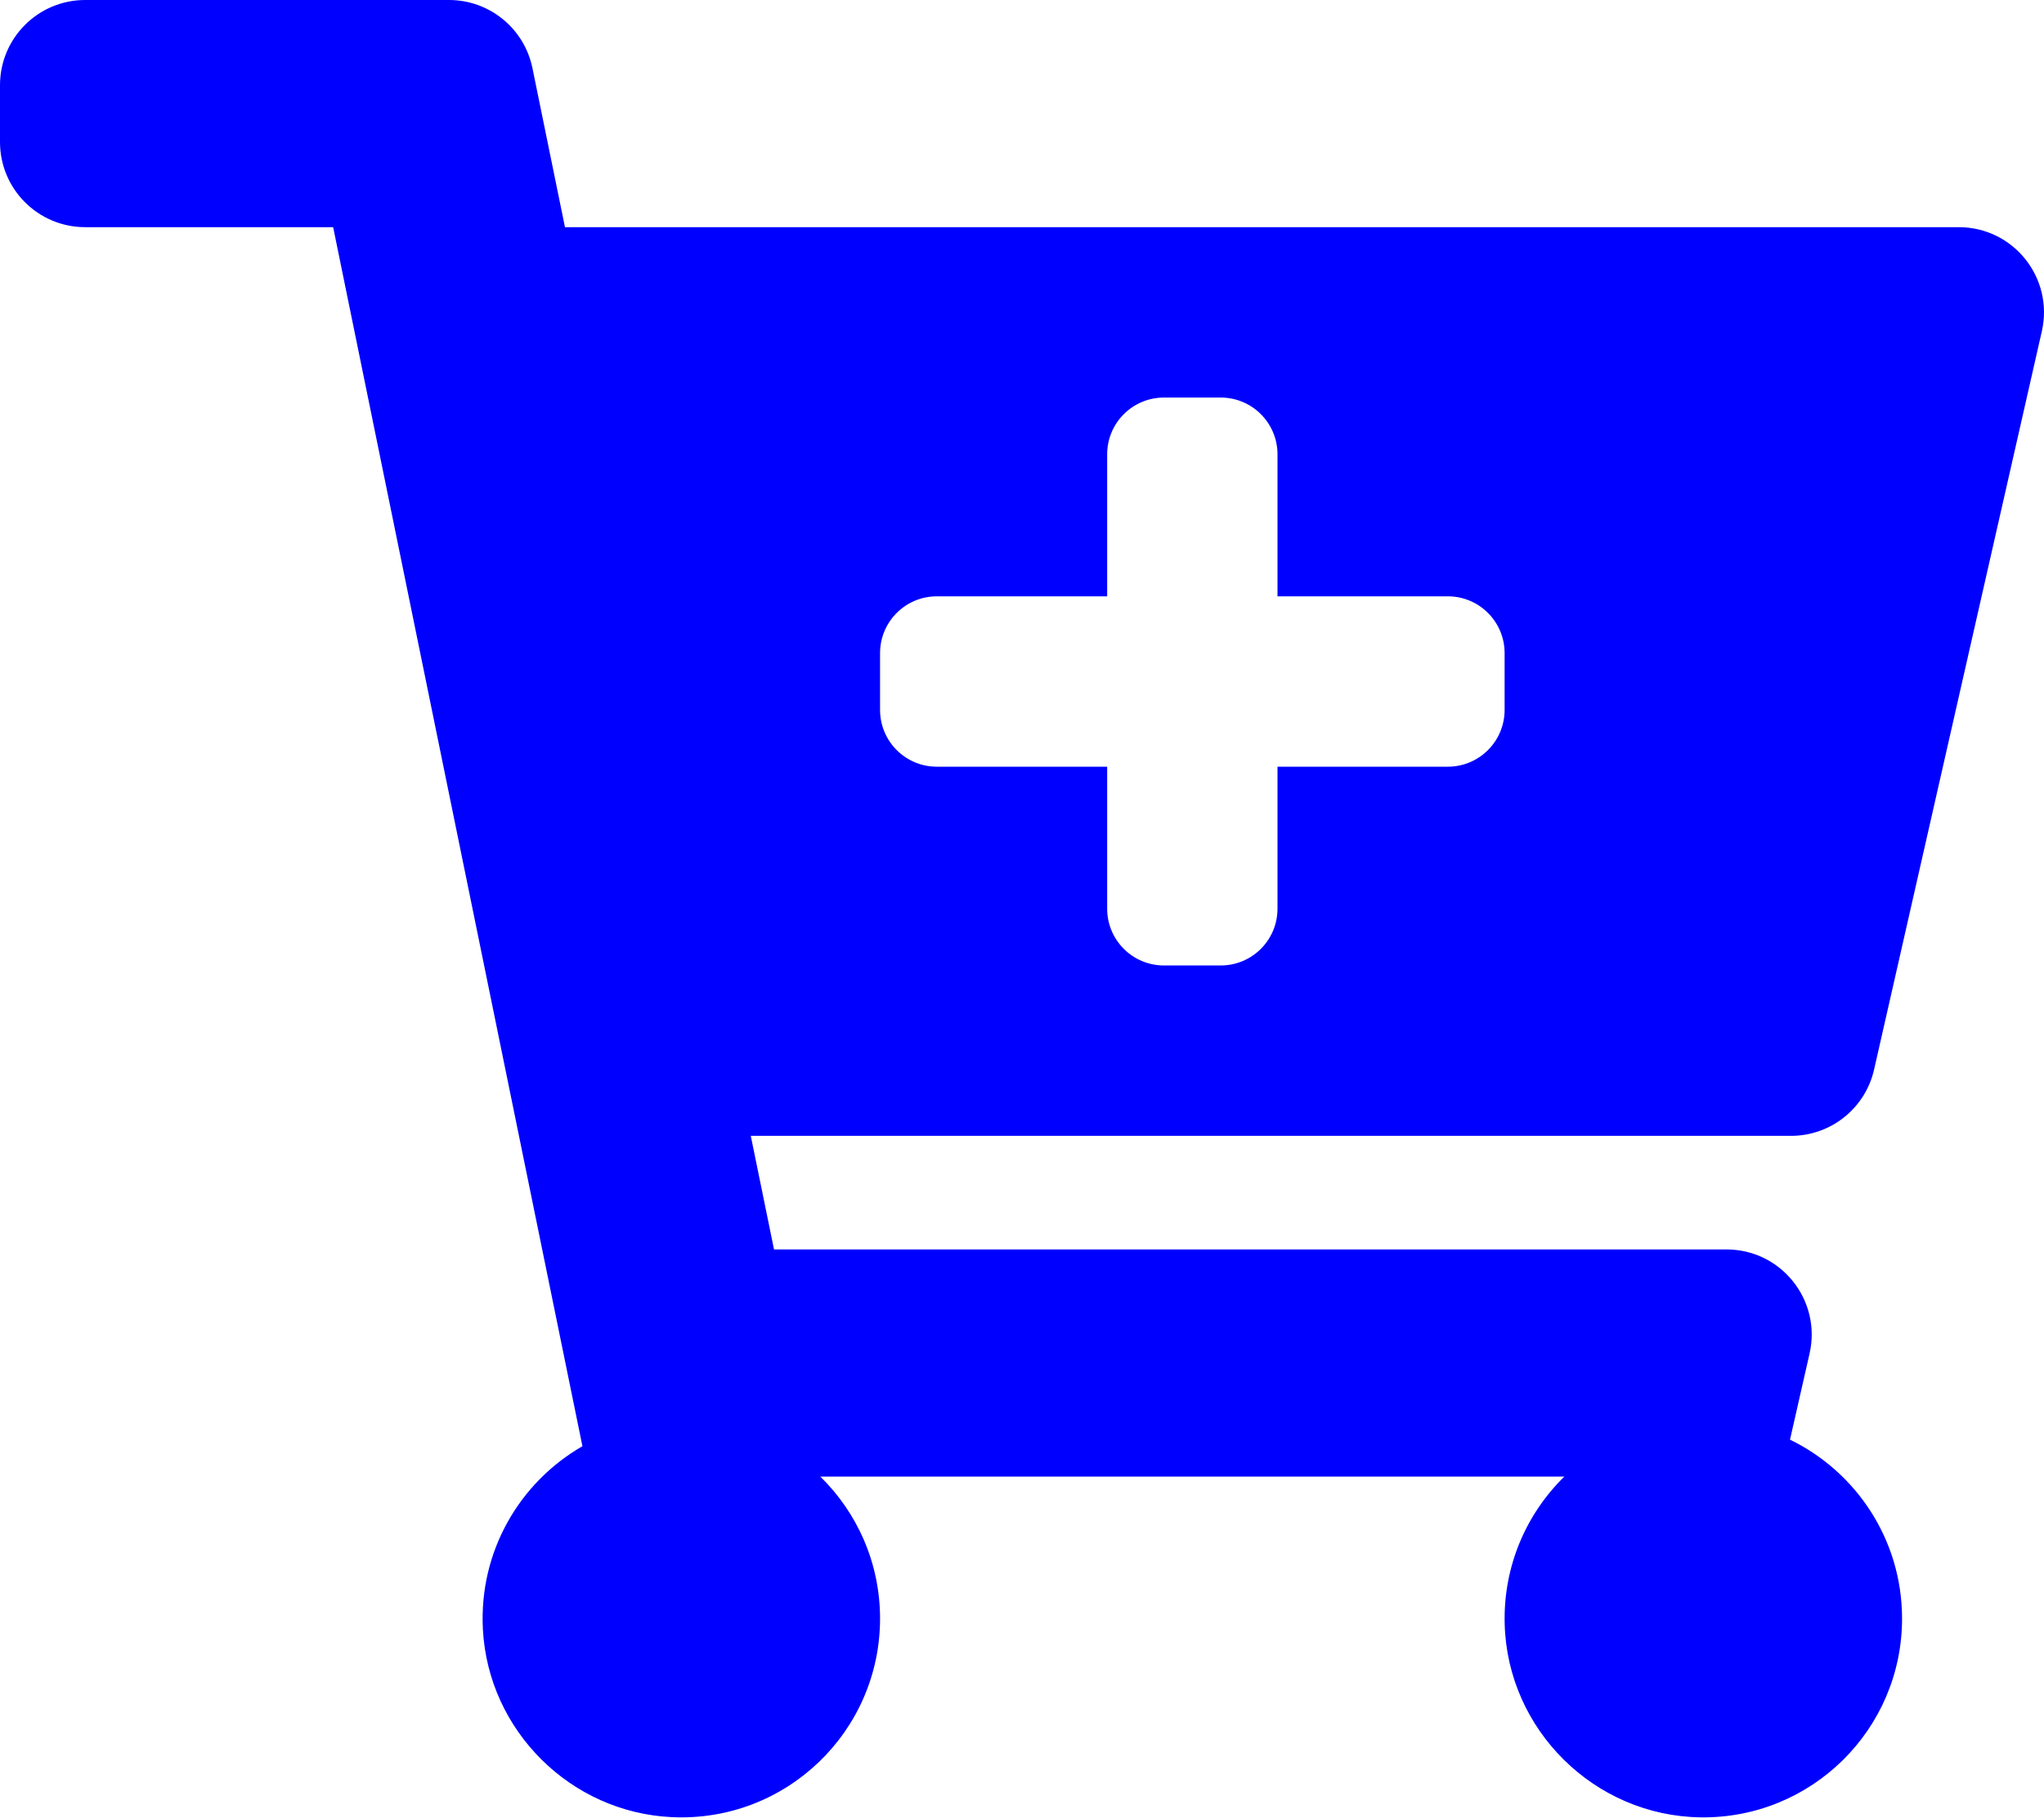
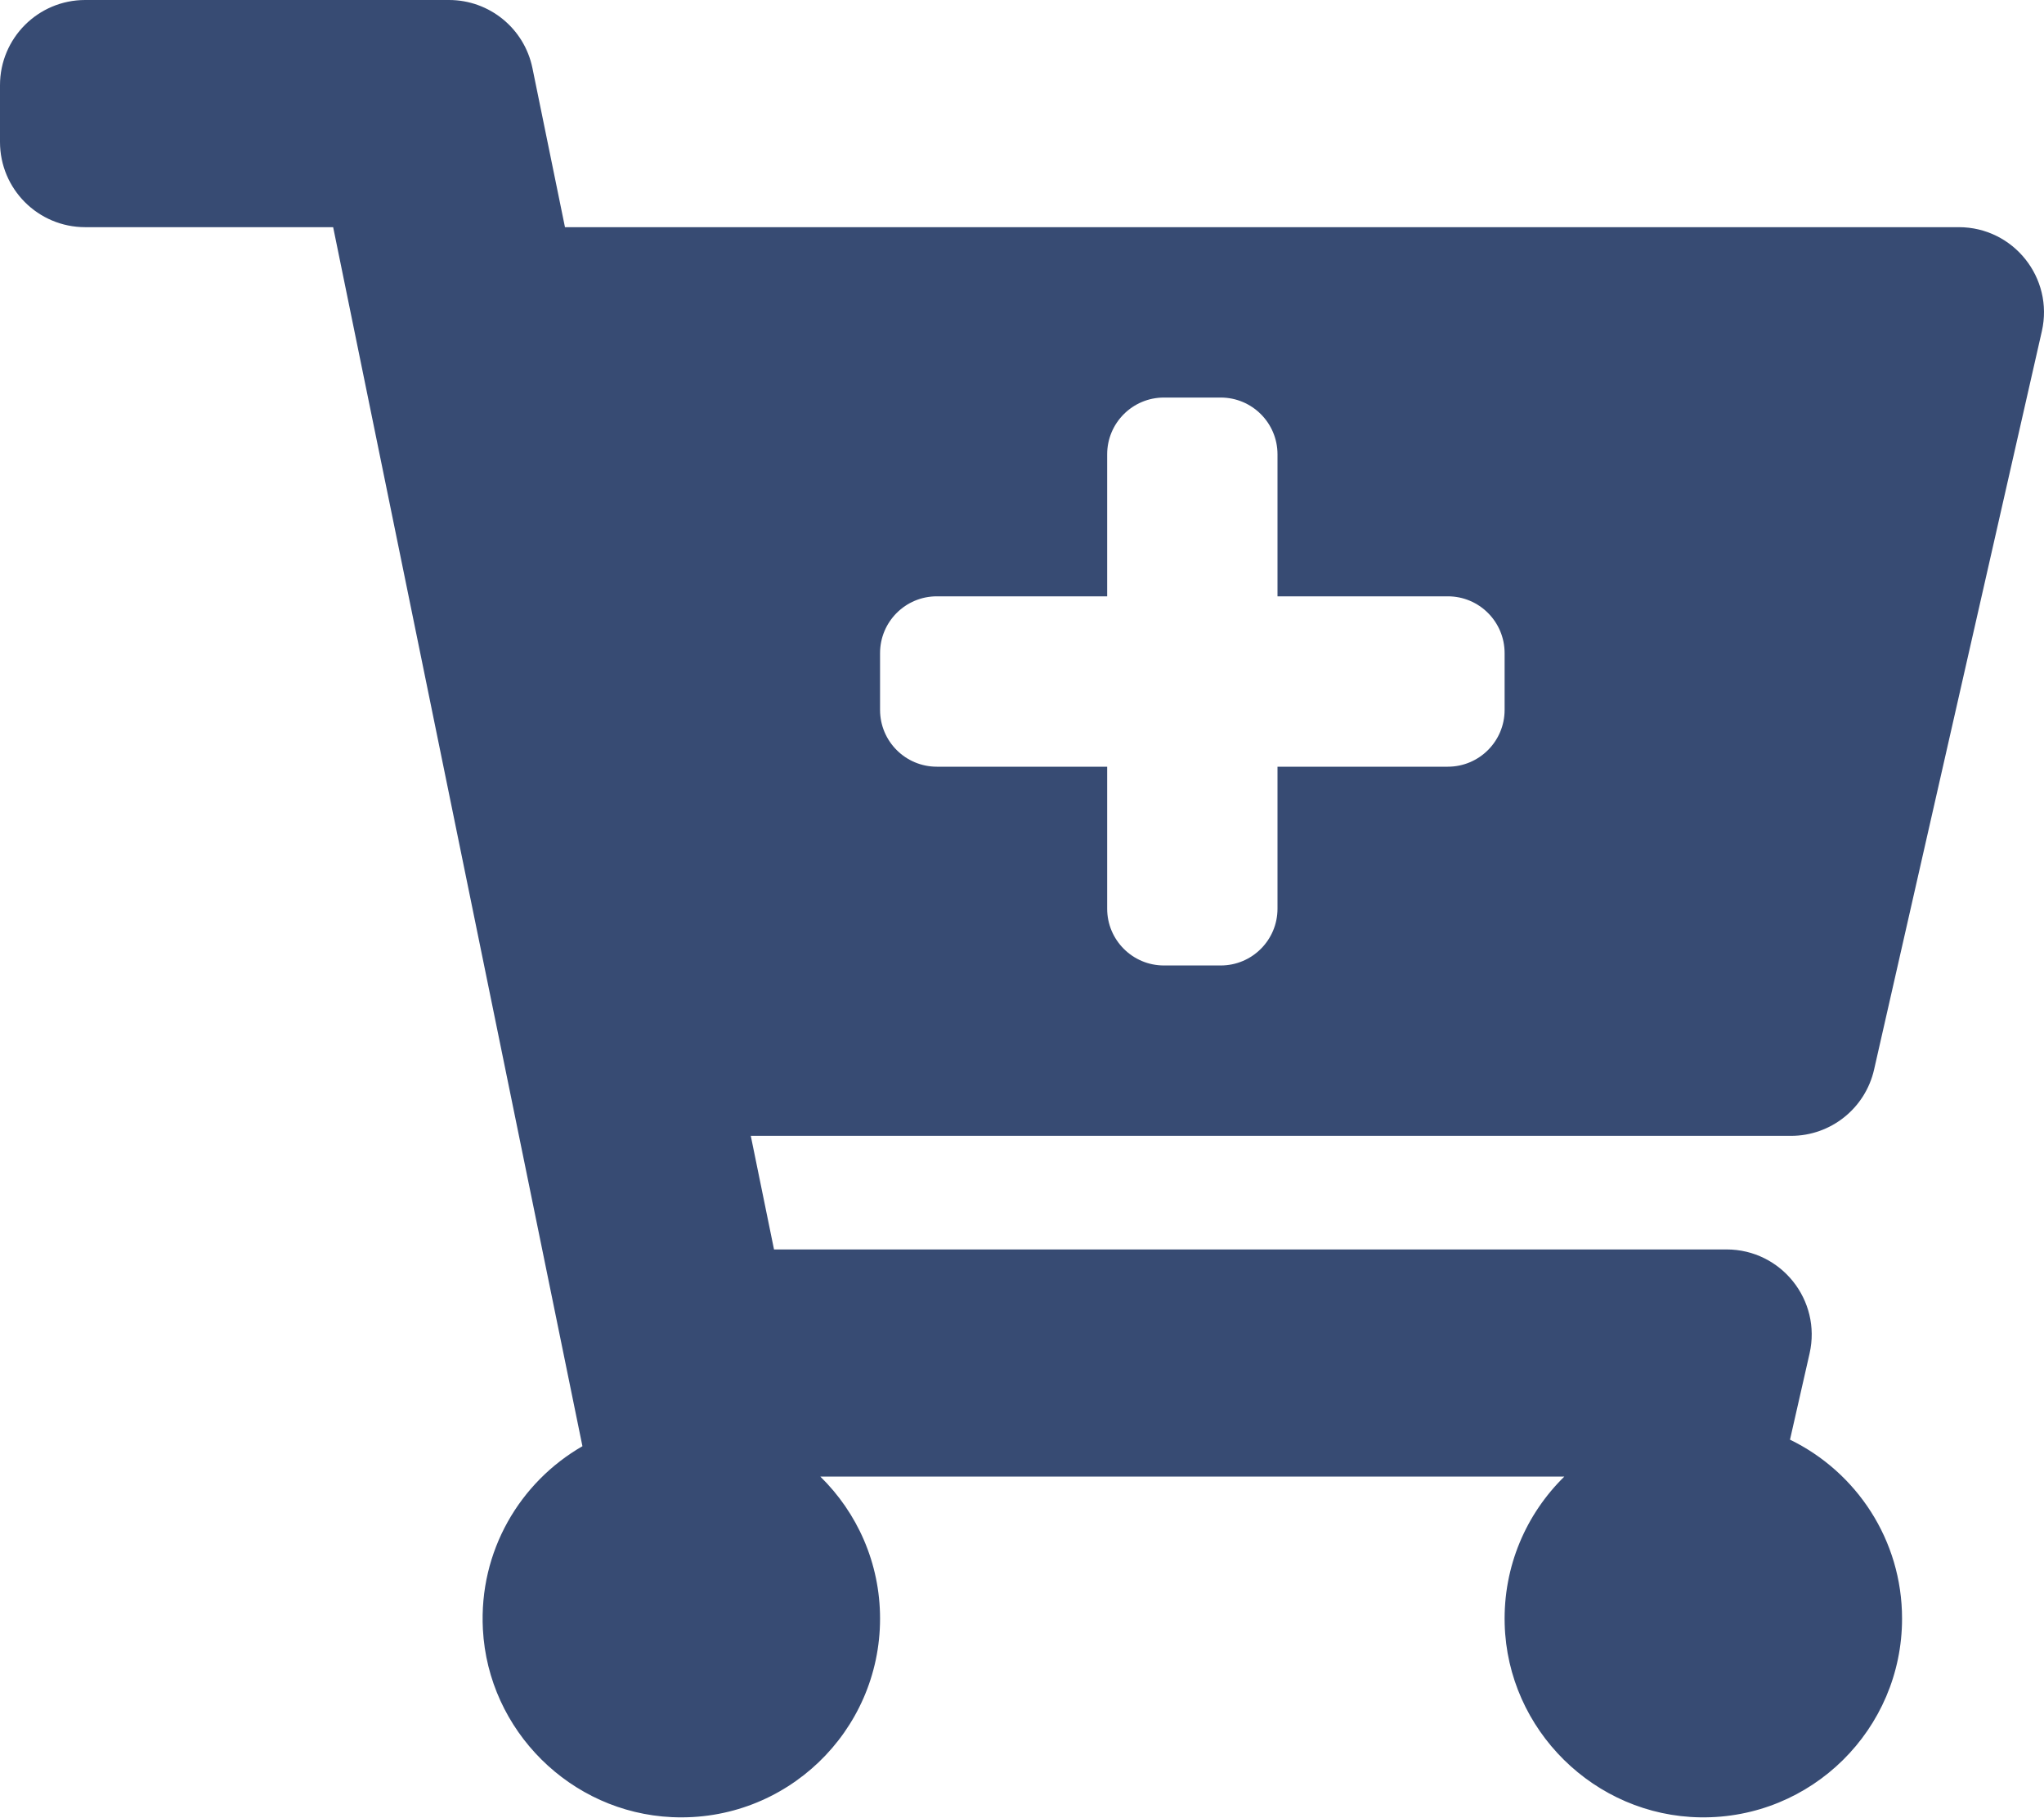
<svg xmlns="http://www.w3.org/2000/svg" aria-hidden="true" focusable="false" data-prefix="fas" data-icon="cart-plus" class="svg-inline--fa fa-cart-plus fa-w-18" role="img" viewBox="0 0 576 512">
-   <path fill="blue" d="M504.717 320H211.572l6.545 32h268.418c15.401 0 26.816 14.301 23.403 29.319l-5.517 24.276C523.112 414.668 536 433.828 536 456c0 31.202-25.519 56.444-56.824 55.994-29.823-.429-54.35-24.631-55.155-54.447-.44-16.287 6.085-31.049 16.803-41.548H231.176C241.553 426.165 248 440.326 248 456c0 31.813-26.528 57.431-58.67 55.938-28.54-1.325-51.751-24.385-53.251-52.917-1.158-22.034 10.436-41.455 28.051-51.586L93.883 64H24C10.745 64 0 53.255 0 40V24C0 10.745 10.745 0 24 0h102.529c11.401 0 21.228 8.021 23.513 19.19L159.208 64H551.99c15.401 0 26.816 14.301 23.403 29.319l-47.273 208C525.637 312.246 515.923 320 504.717 320zM408 168h-48v-40c0-8.837-7.163-16-16-16h-16c-8.837 0-16 7.163-16 16v40h-48c-8.837 0-16 7.163-16 16v16c0 8.837 7.163 16 16 16h48v40c0 8.837 7.163 16 16 16h16c8.837 0 16-7.163 16-16v-40h48c8.837 0 16-7.163 16-16v-16c0-8.837-7.163-16-16-16z" />
+   <path fill="#374B73" d="M504.717 320H211.572l6.545 32h268.418c15.401 0 26.816 14.301 23.403 29.319l-5.517 24.276C523.112 414.668 536 433.828 536 456c0 31.202-25.519 56.444-56.824 55.994-29.823-.429-54.35-24.631-55.155-54.447-.44-16.287 6.085-31.049 16.803-41.548H231.176C241.553 426.165 248 440.326 248 456c0 31.813-26.528 57.431-58.67 55.938-28.54-1.325-51.751-24.385-53.251-52.917-1.158-22.034 10.436-41.455 28.051-51.586L93.883 64H24C10.745 64 0 53.255 0 40V24C0 10.745 10.745 0 24 0h102.529c11.401 0 21.228 8.021 23.513 19.19L159.208 64H551.99c15.401 0 26.816 14.301 23.403 29.319l-47.273 208C525.637 312.246 515.923 320 504.717 320zM408 168h-48v-40c0-8.837-7.163-16-16-16h-16c-8.837 0-16 7.163-16 16v40h-48c-8.837 0-16 7.163-16 16v16c0 8.837 7.163 16 16 16h48v40c0 8.837 7.163 16 16 16h16c8.837 0 16-7.163 16-16v-40h48c8.837 0 16-7.163 16-16v-16c0-8.837-7.163-16-16-16z" />
</svg>
